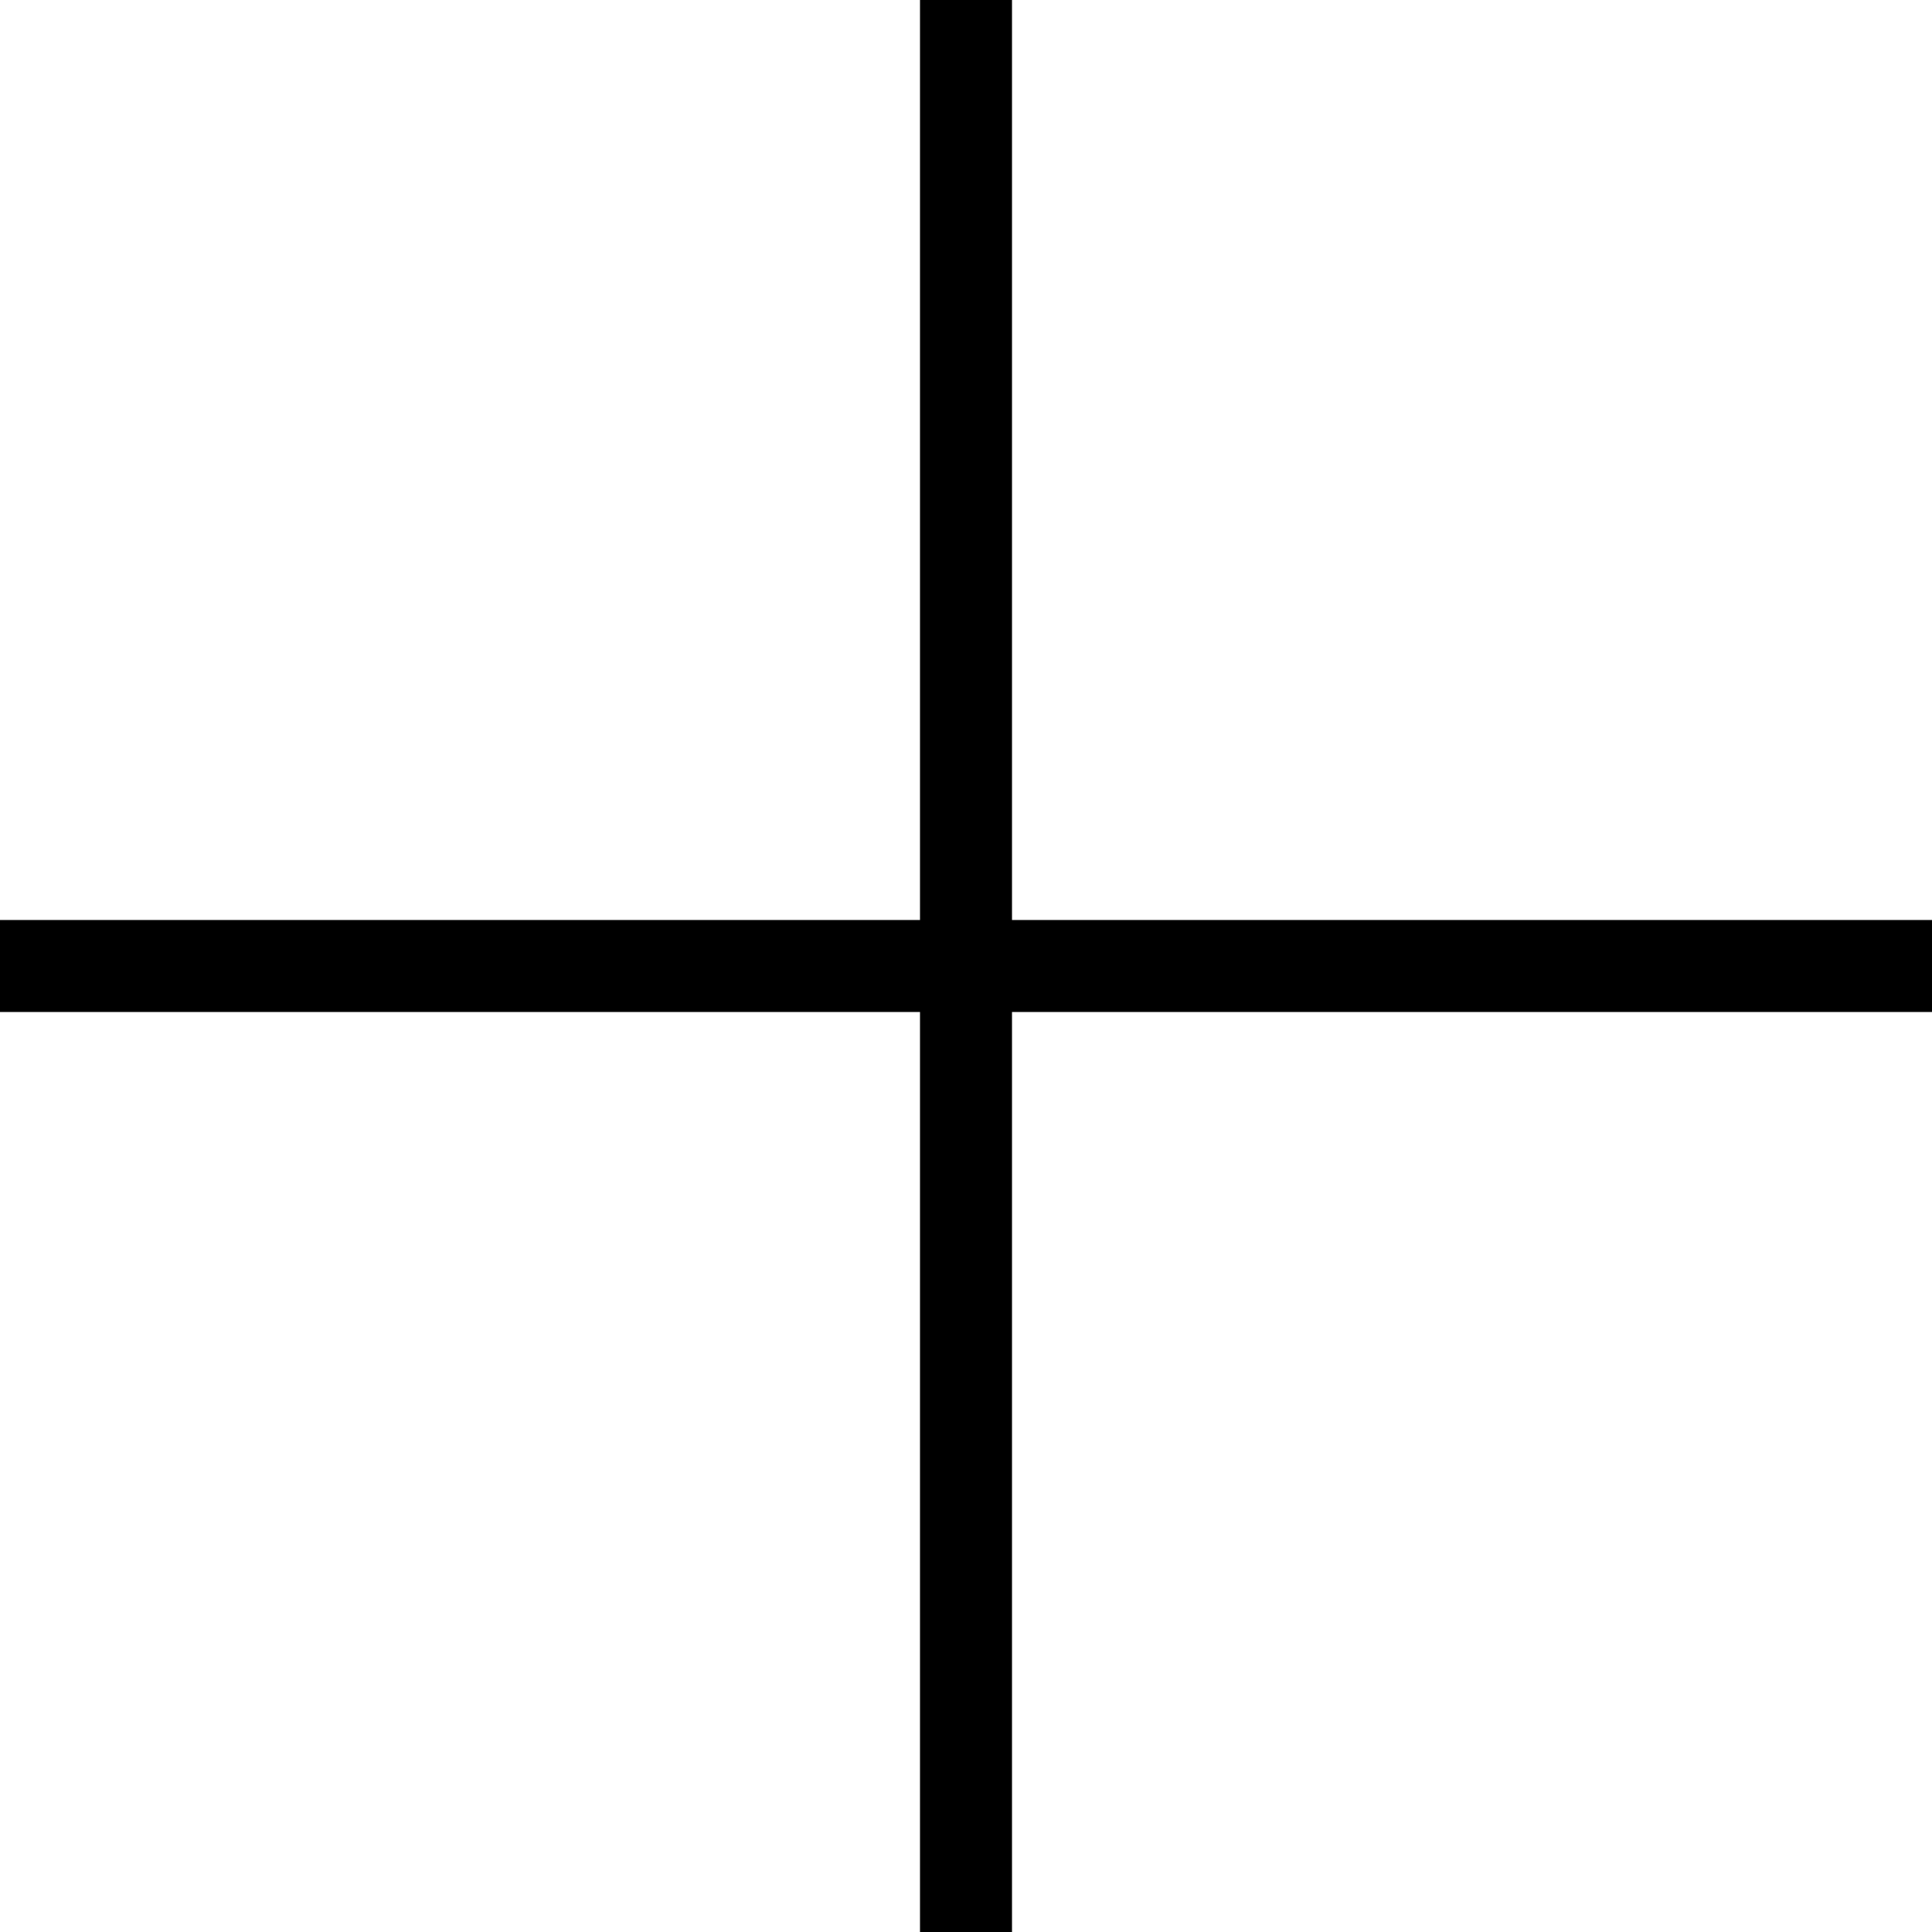
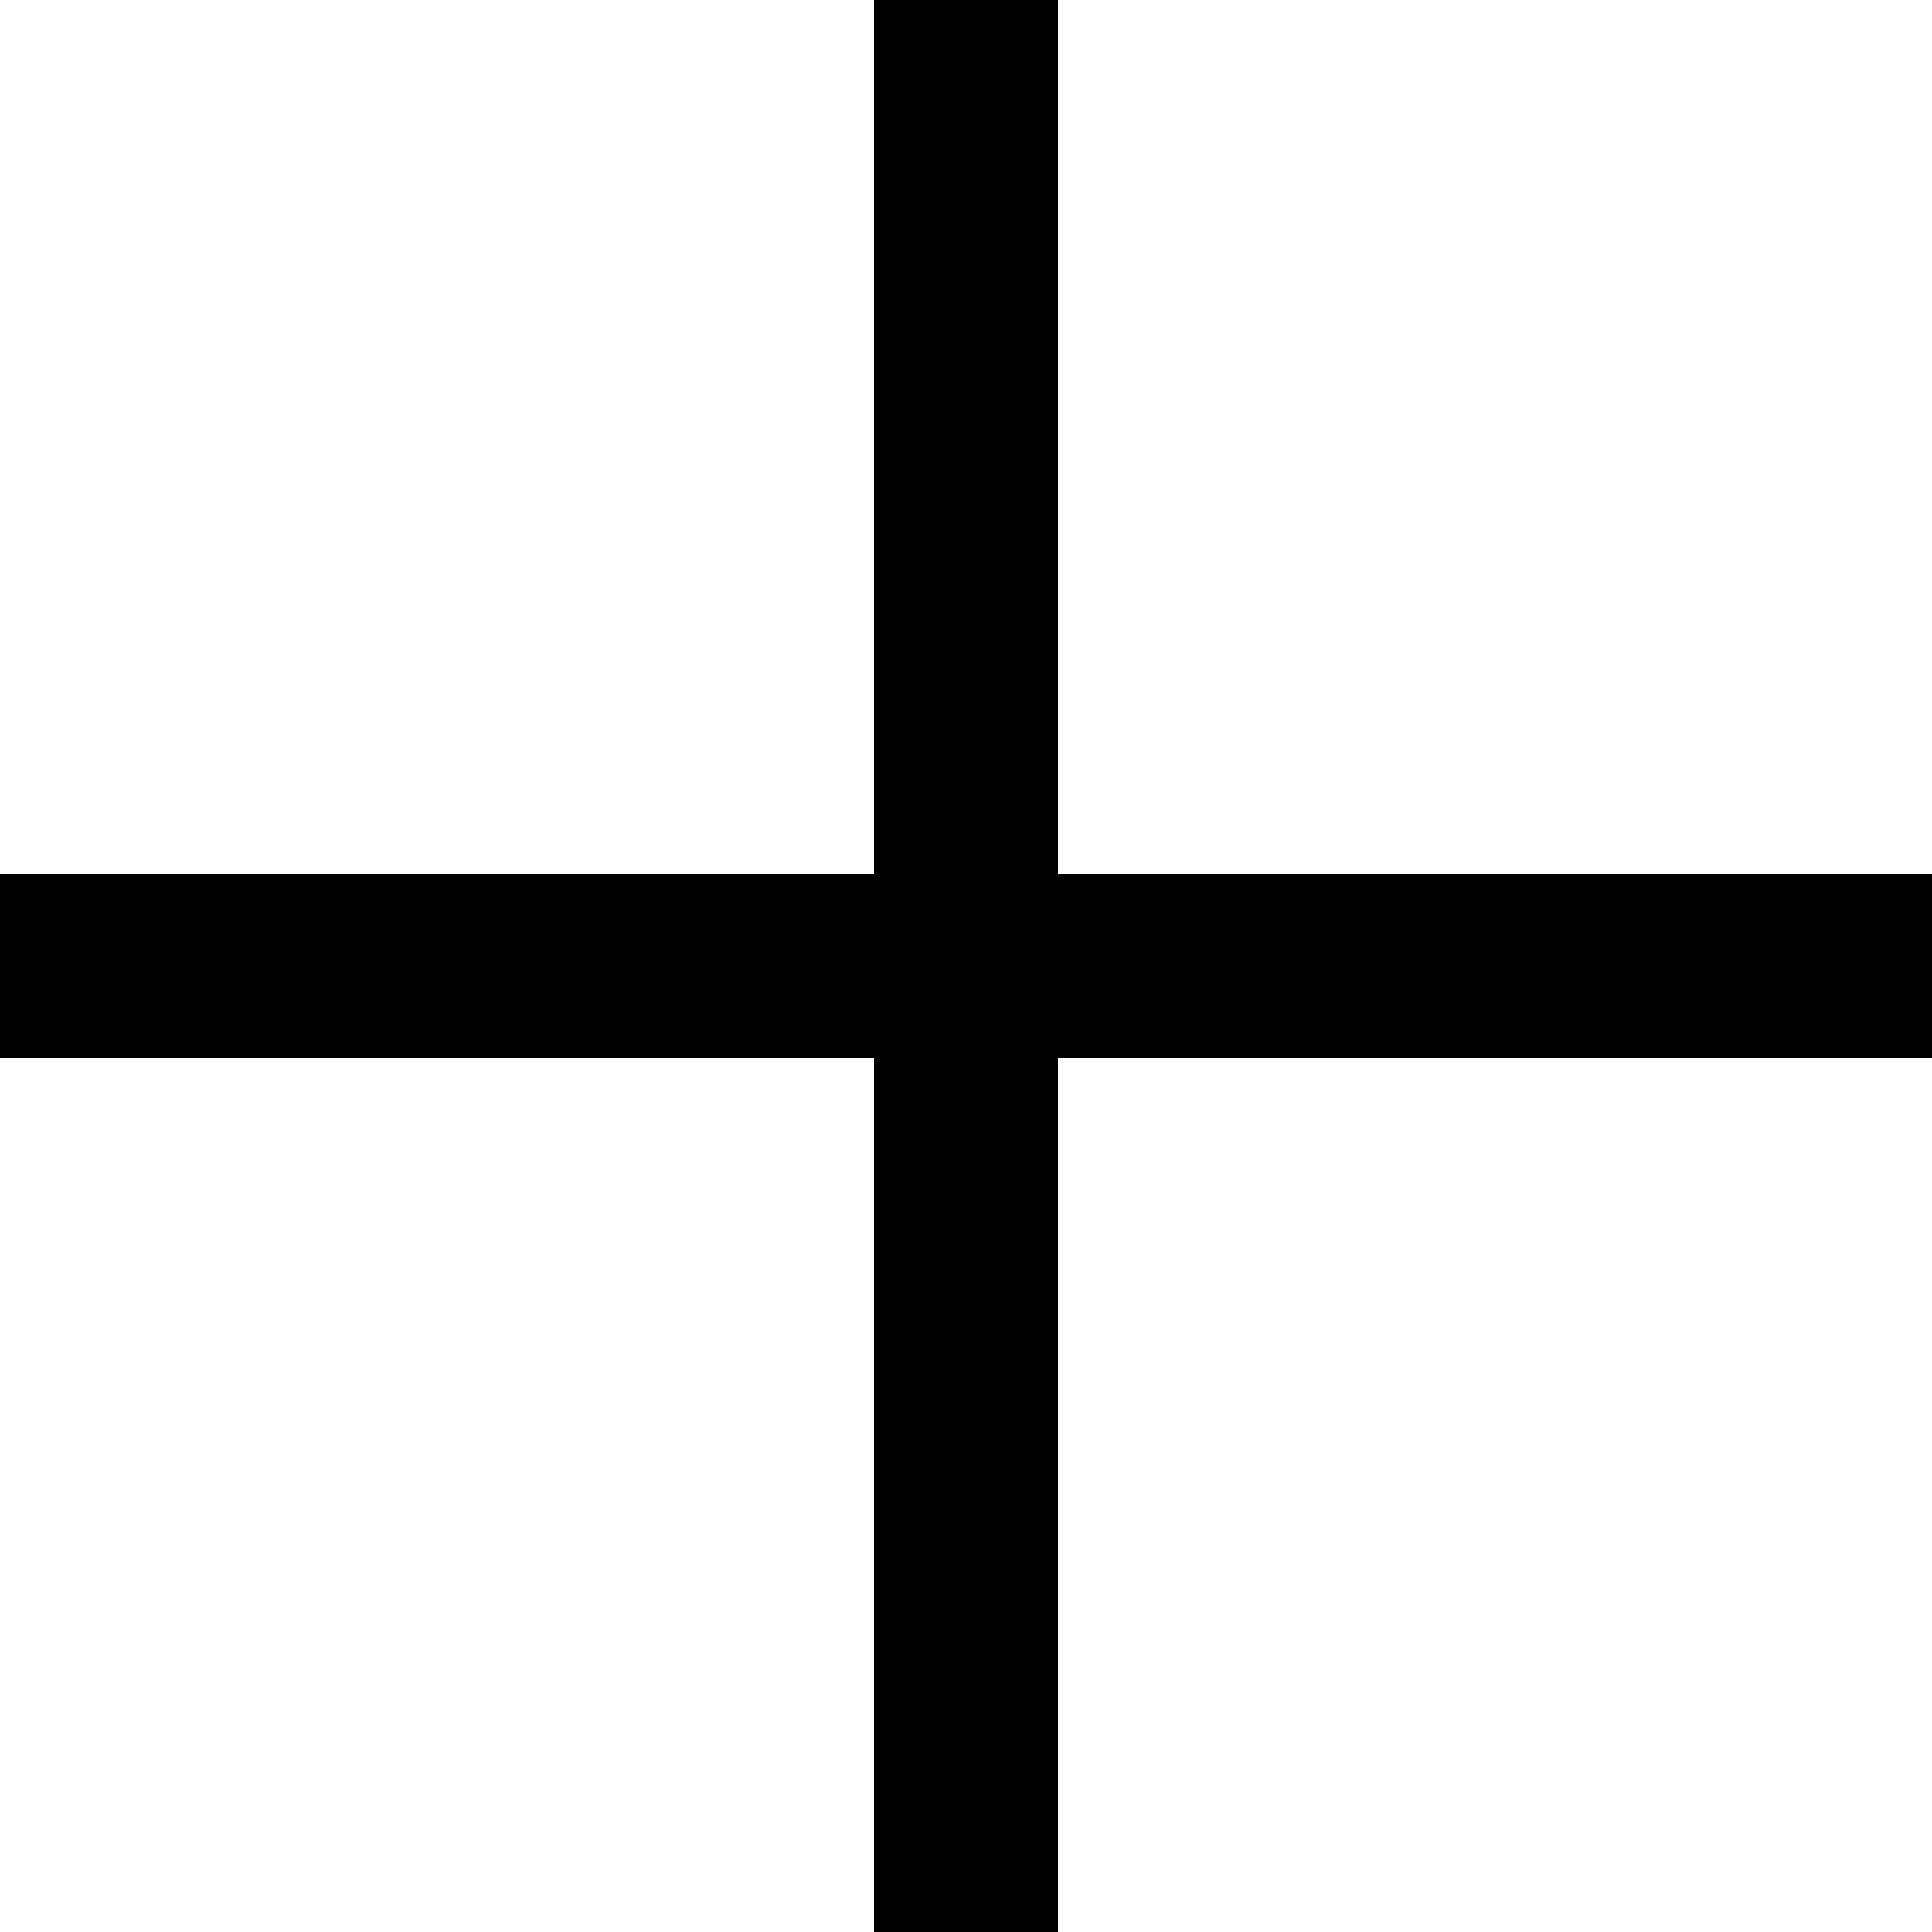
<svg xmlns="http://www.w3.org/2000/svg" version="1.1" id="Capa_1" x="0px" y="0px" viewBox="0 0 42 42" style="enable-background:new 0 0 42 42;" xml:space="preserve">
-   <polygon points="42,20 22,20 22,0 20,0 20,20 0,20 0,22 20,22 20,42 22,42 22,22 42,22 " />
+   <polygon points="42,19 23,19 23,0 19,0 19,19 0,19 0,23 19,23 19,42 23,42 23,23 42,23 " />
  <g>
</g>
  <g>
</g>
  <g>
</g>
  <g>
</g>
  <g>
</g>
  <g>
</g>
  <g>
</g>
  <g>
</g>
  <g>
</g>
  <g>
</g>
  <g>
</g>
  <g>
</g>
  <g>
</g>
  <g>
</g>
  <g>
</g>
</svg>
